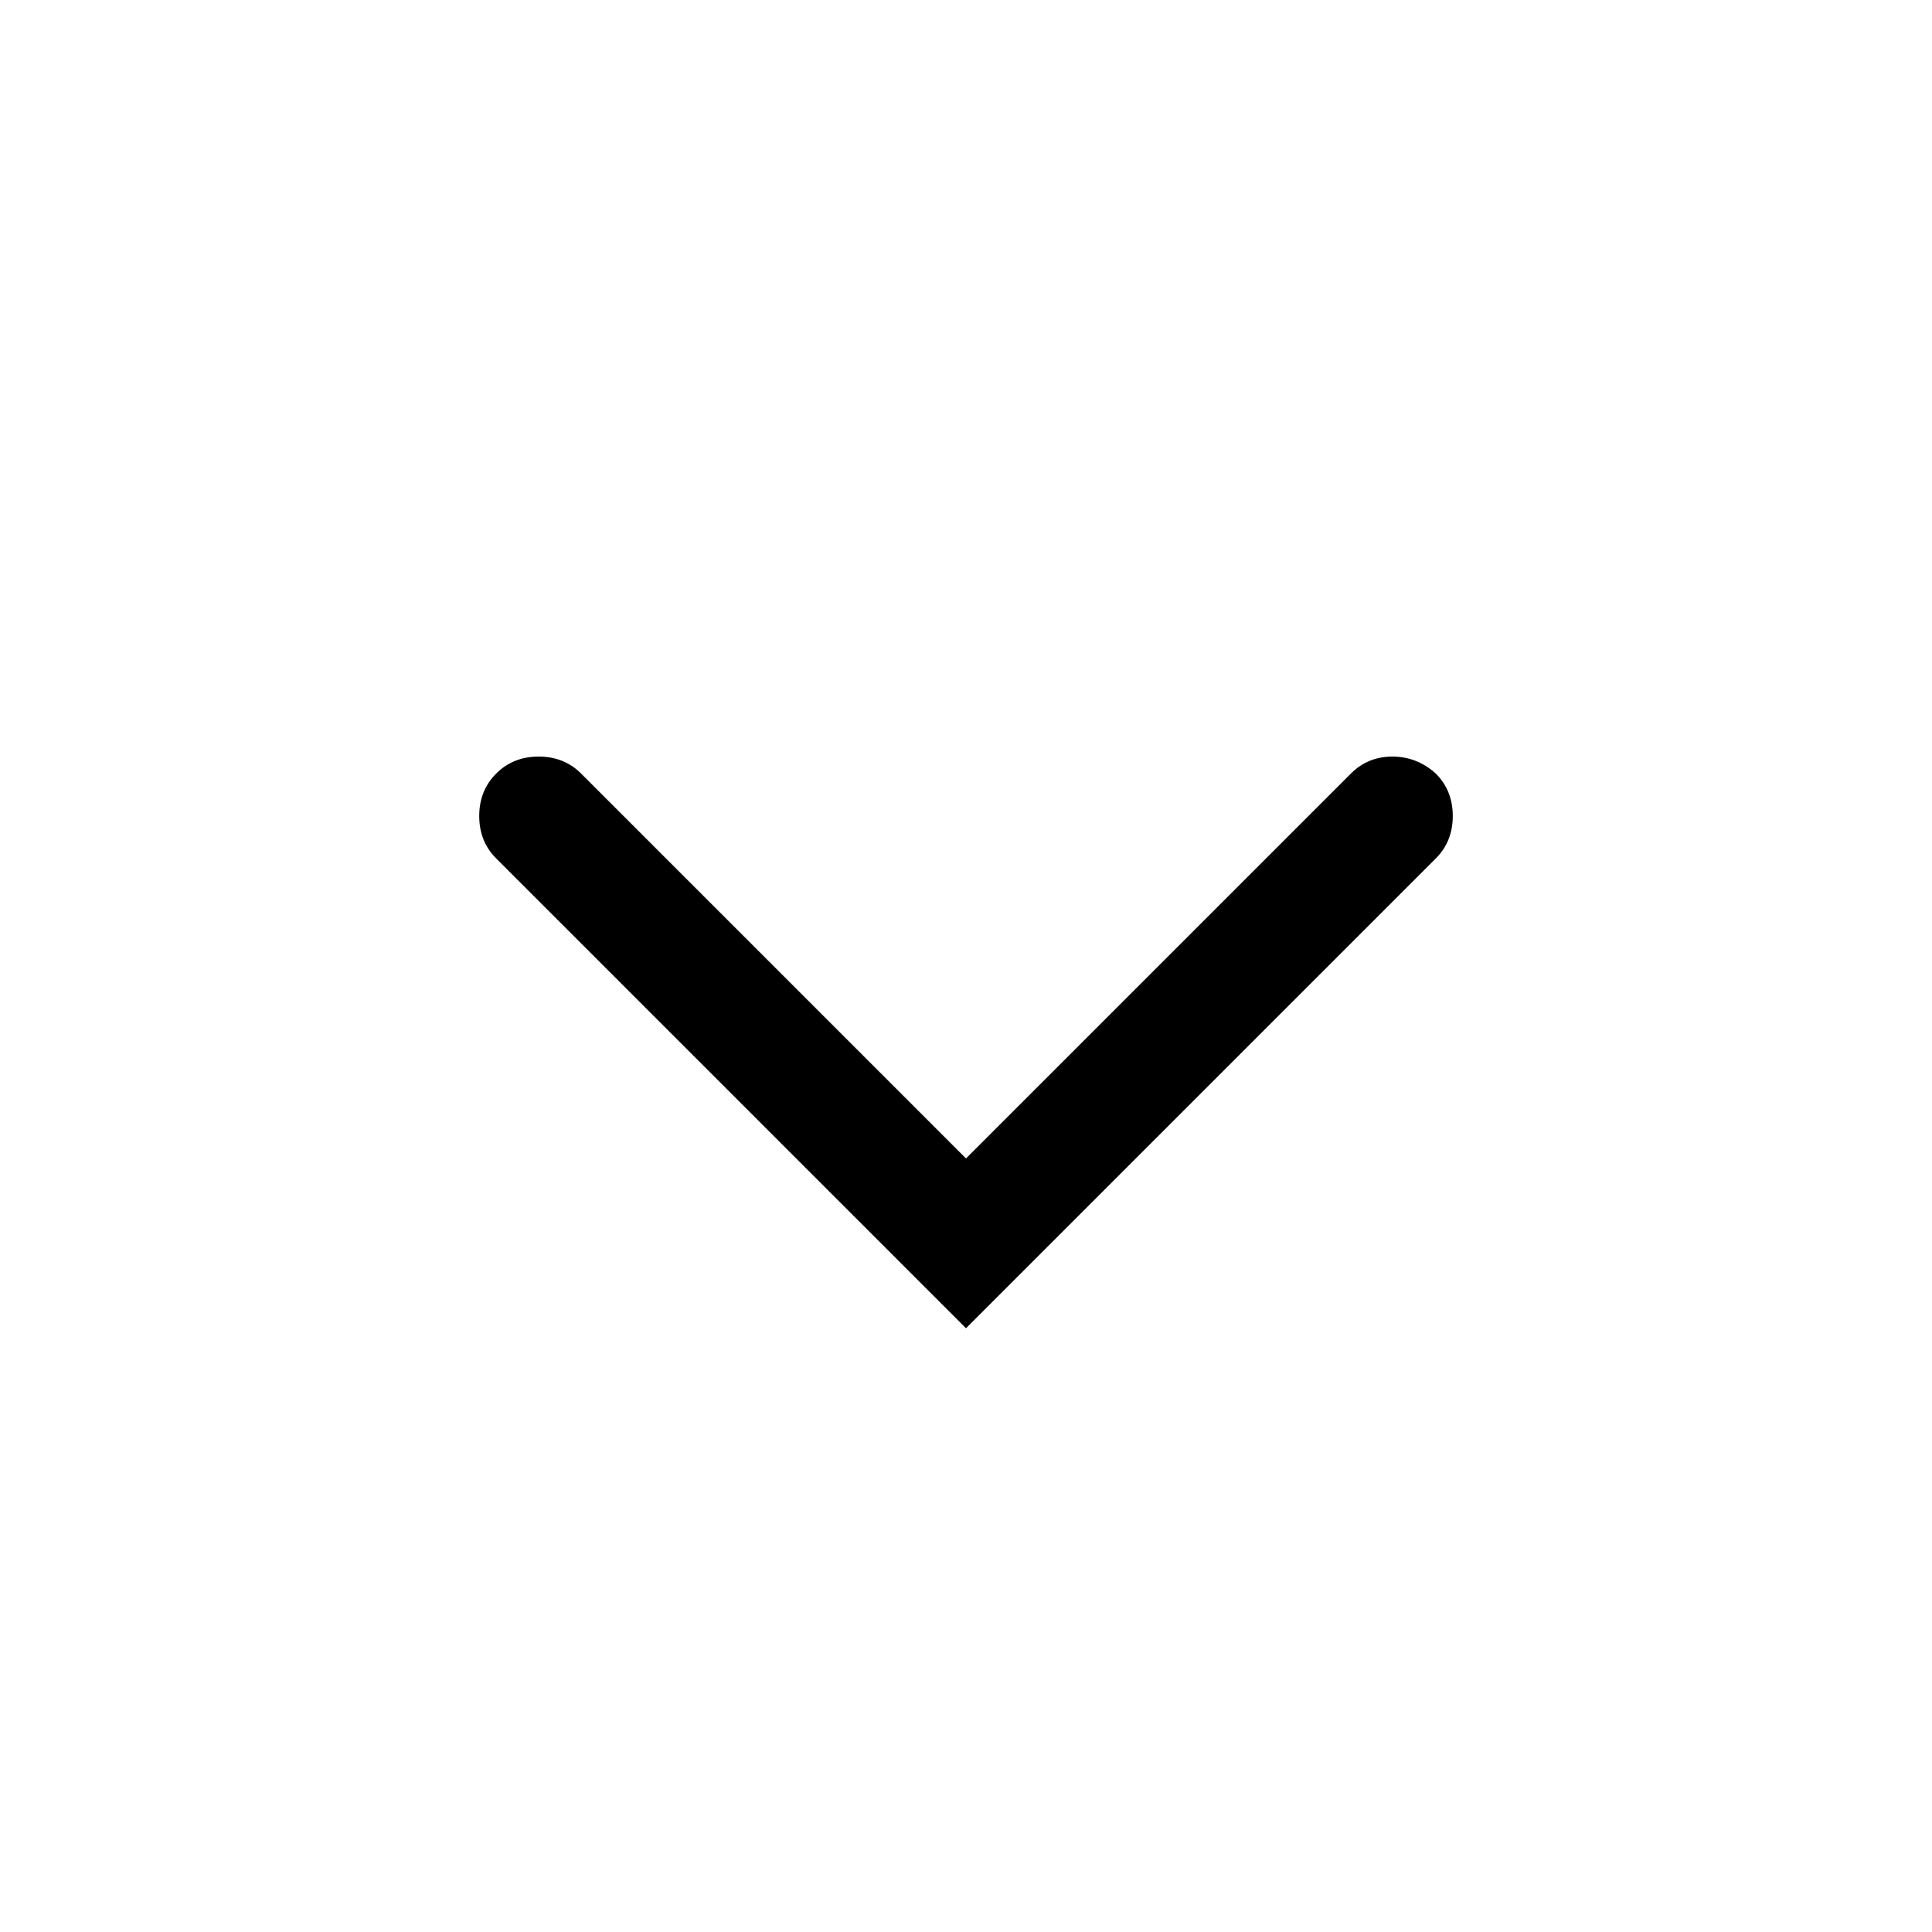
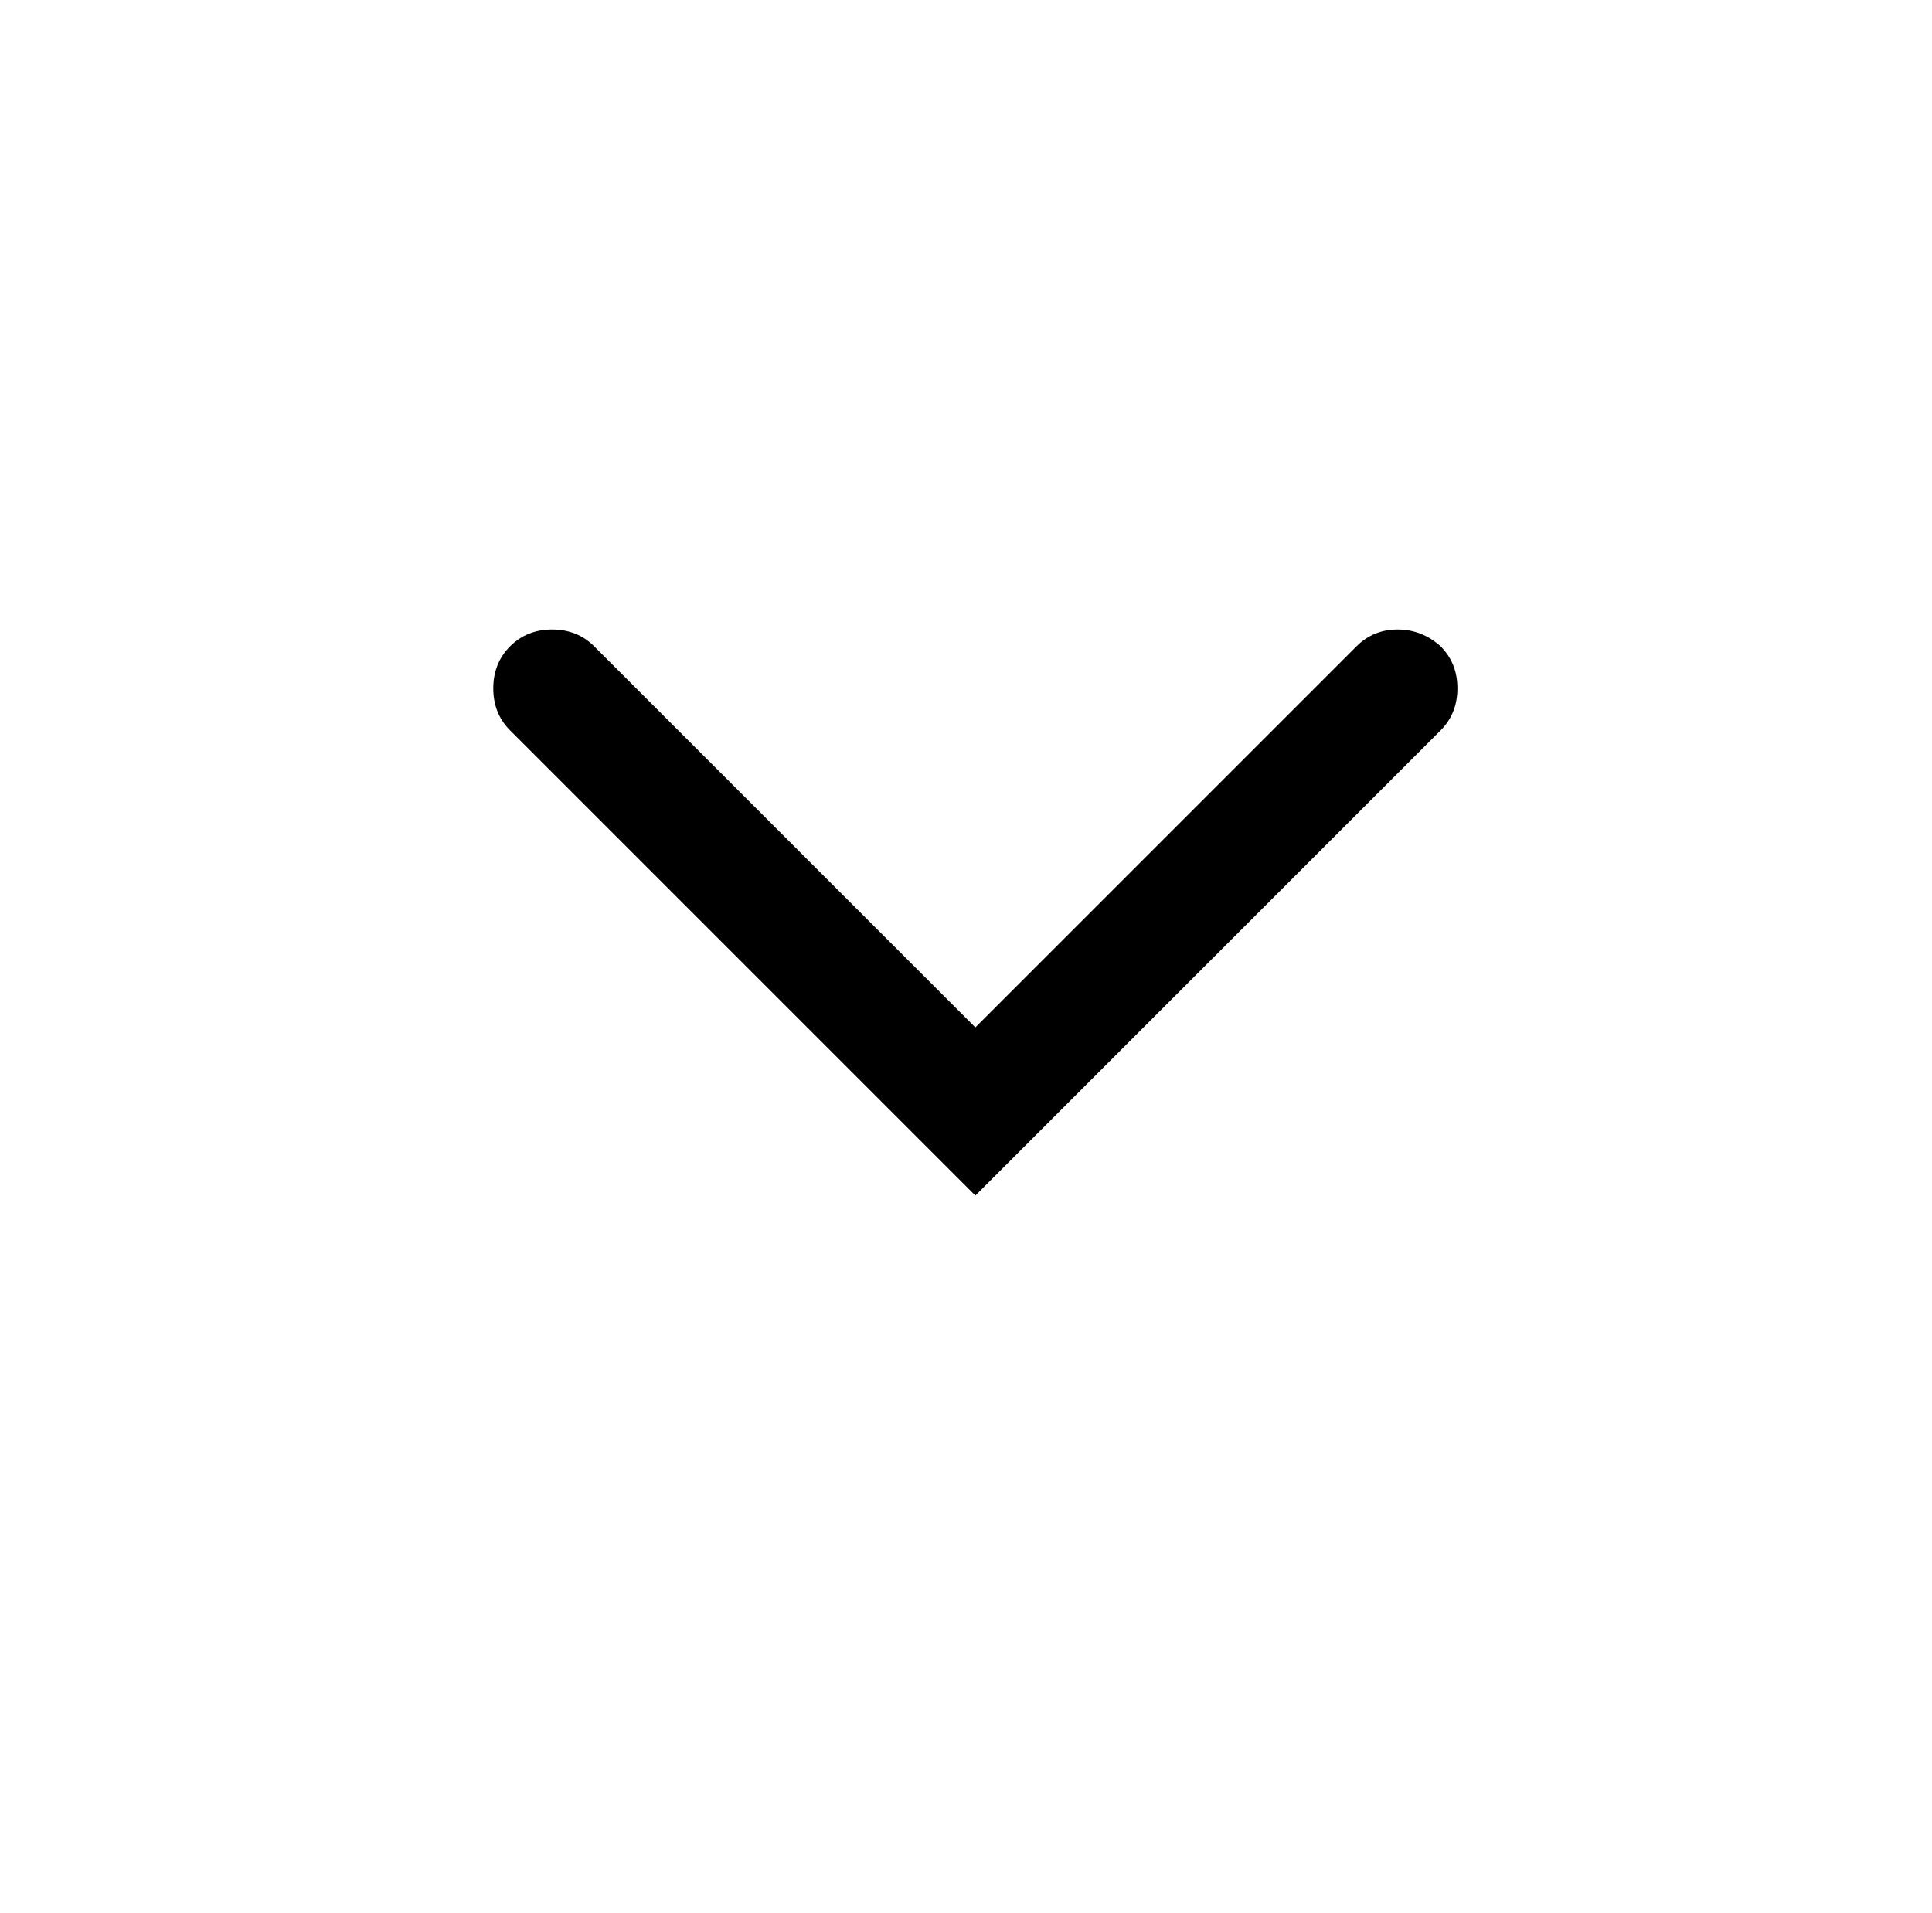
- <svg xmlns="http://www.w3.org/2000/svg" version="1.1" viewBox="0 -64 1024 1024">
+ <svg xmlns="http://www.w3.org/2000/svg" version="1.1" viewBox="-10 0 1034 1024">
  <g transform="matrix(1 0 0 -1 0 960)">
    <path fill="currentColor" d="M512 320l-249 249q-9 9 -9 22.5t9 22.5t22.5 9t22.5 -9l204 -204l204 204q9 9 22 9t23 -9q9 -9 9 -22.5t-9 -22.5z" />
  </g>
</svg>
